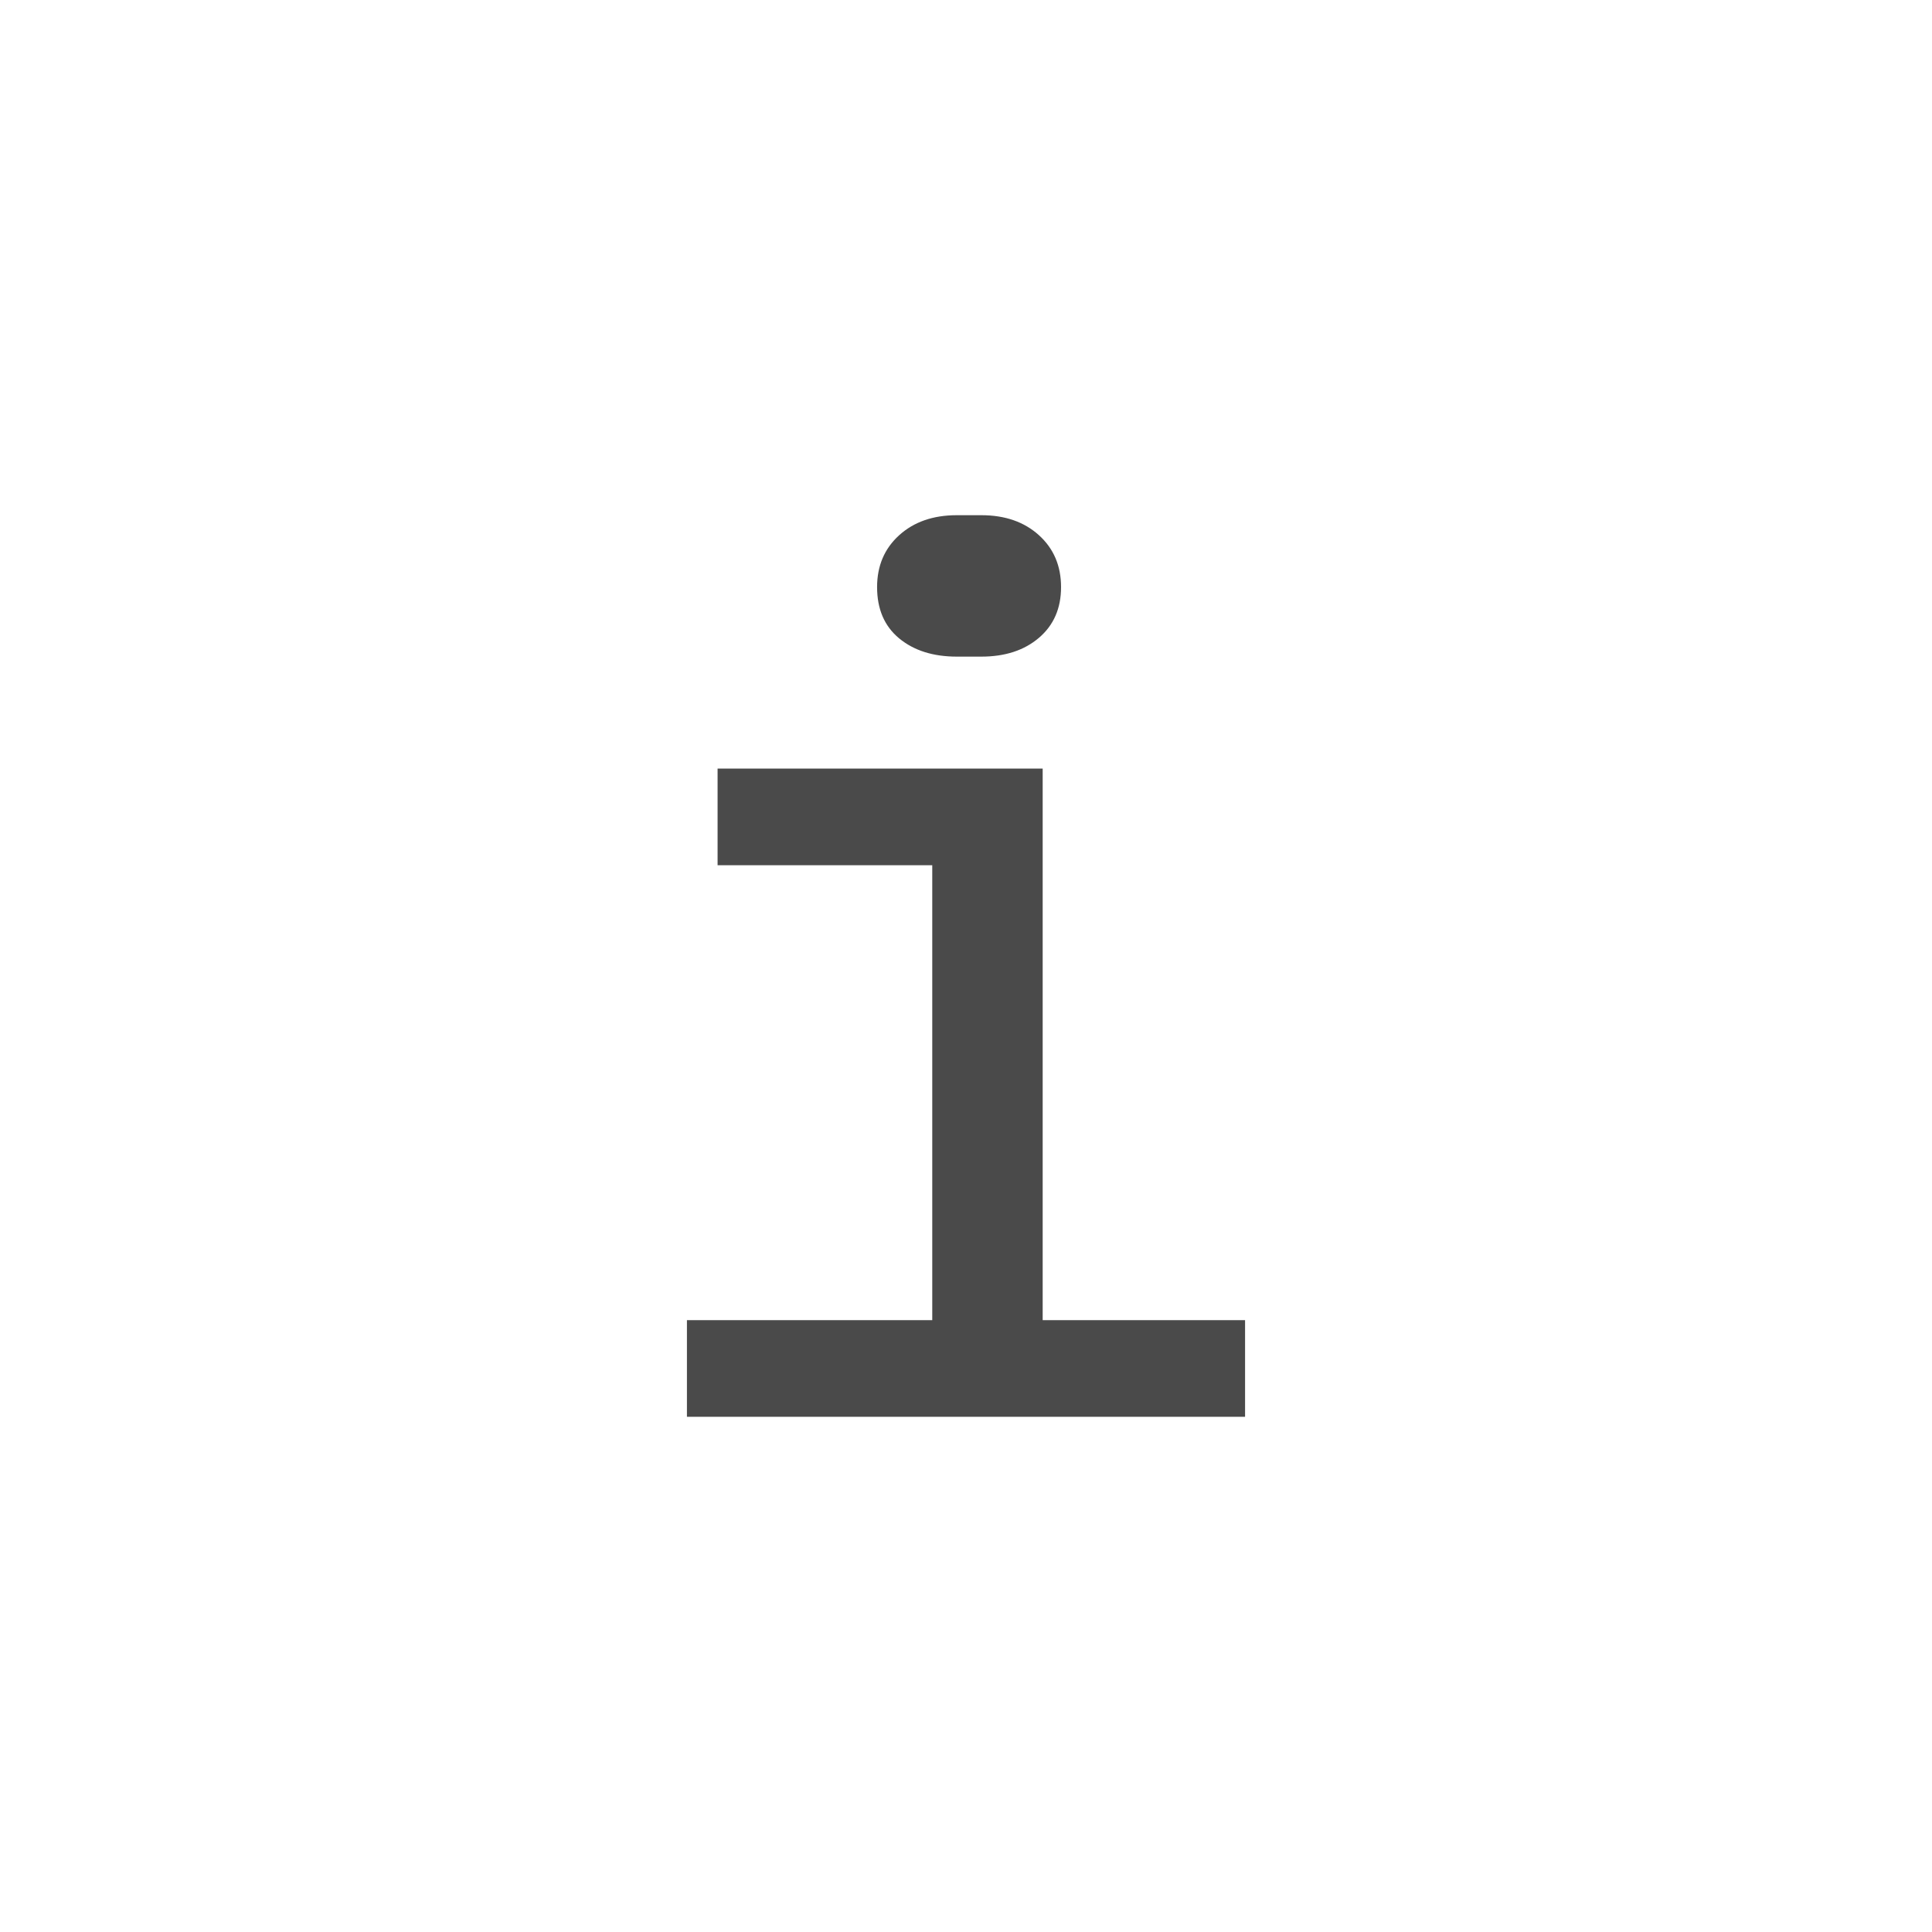
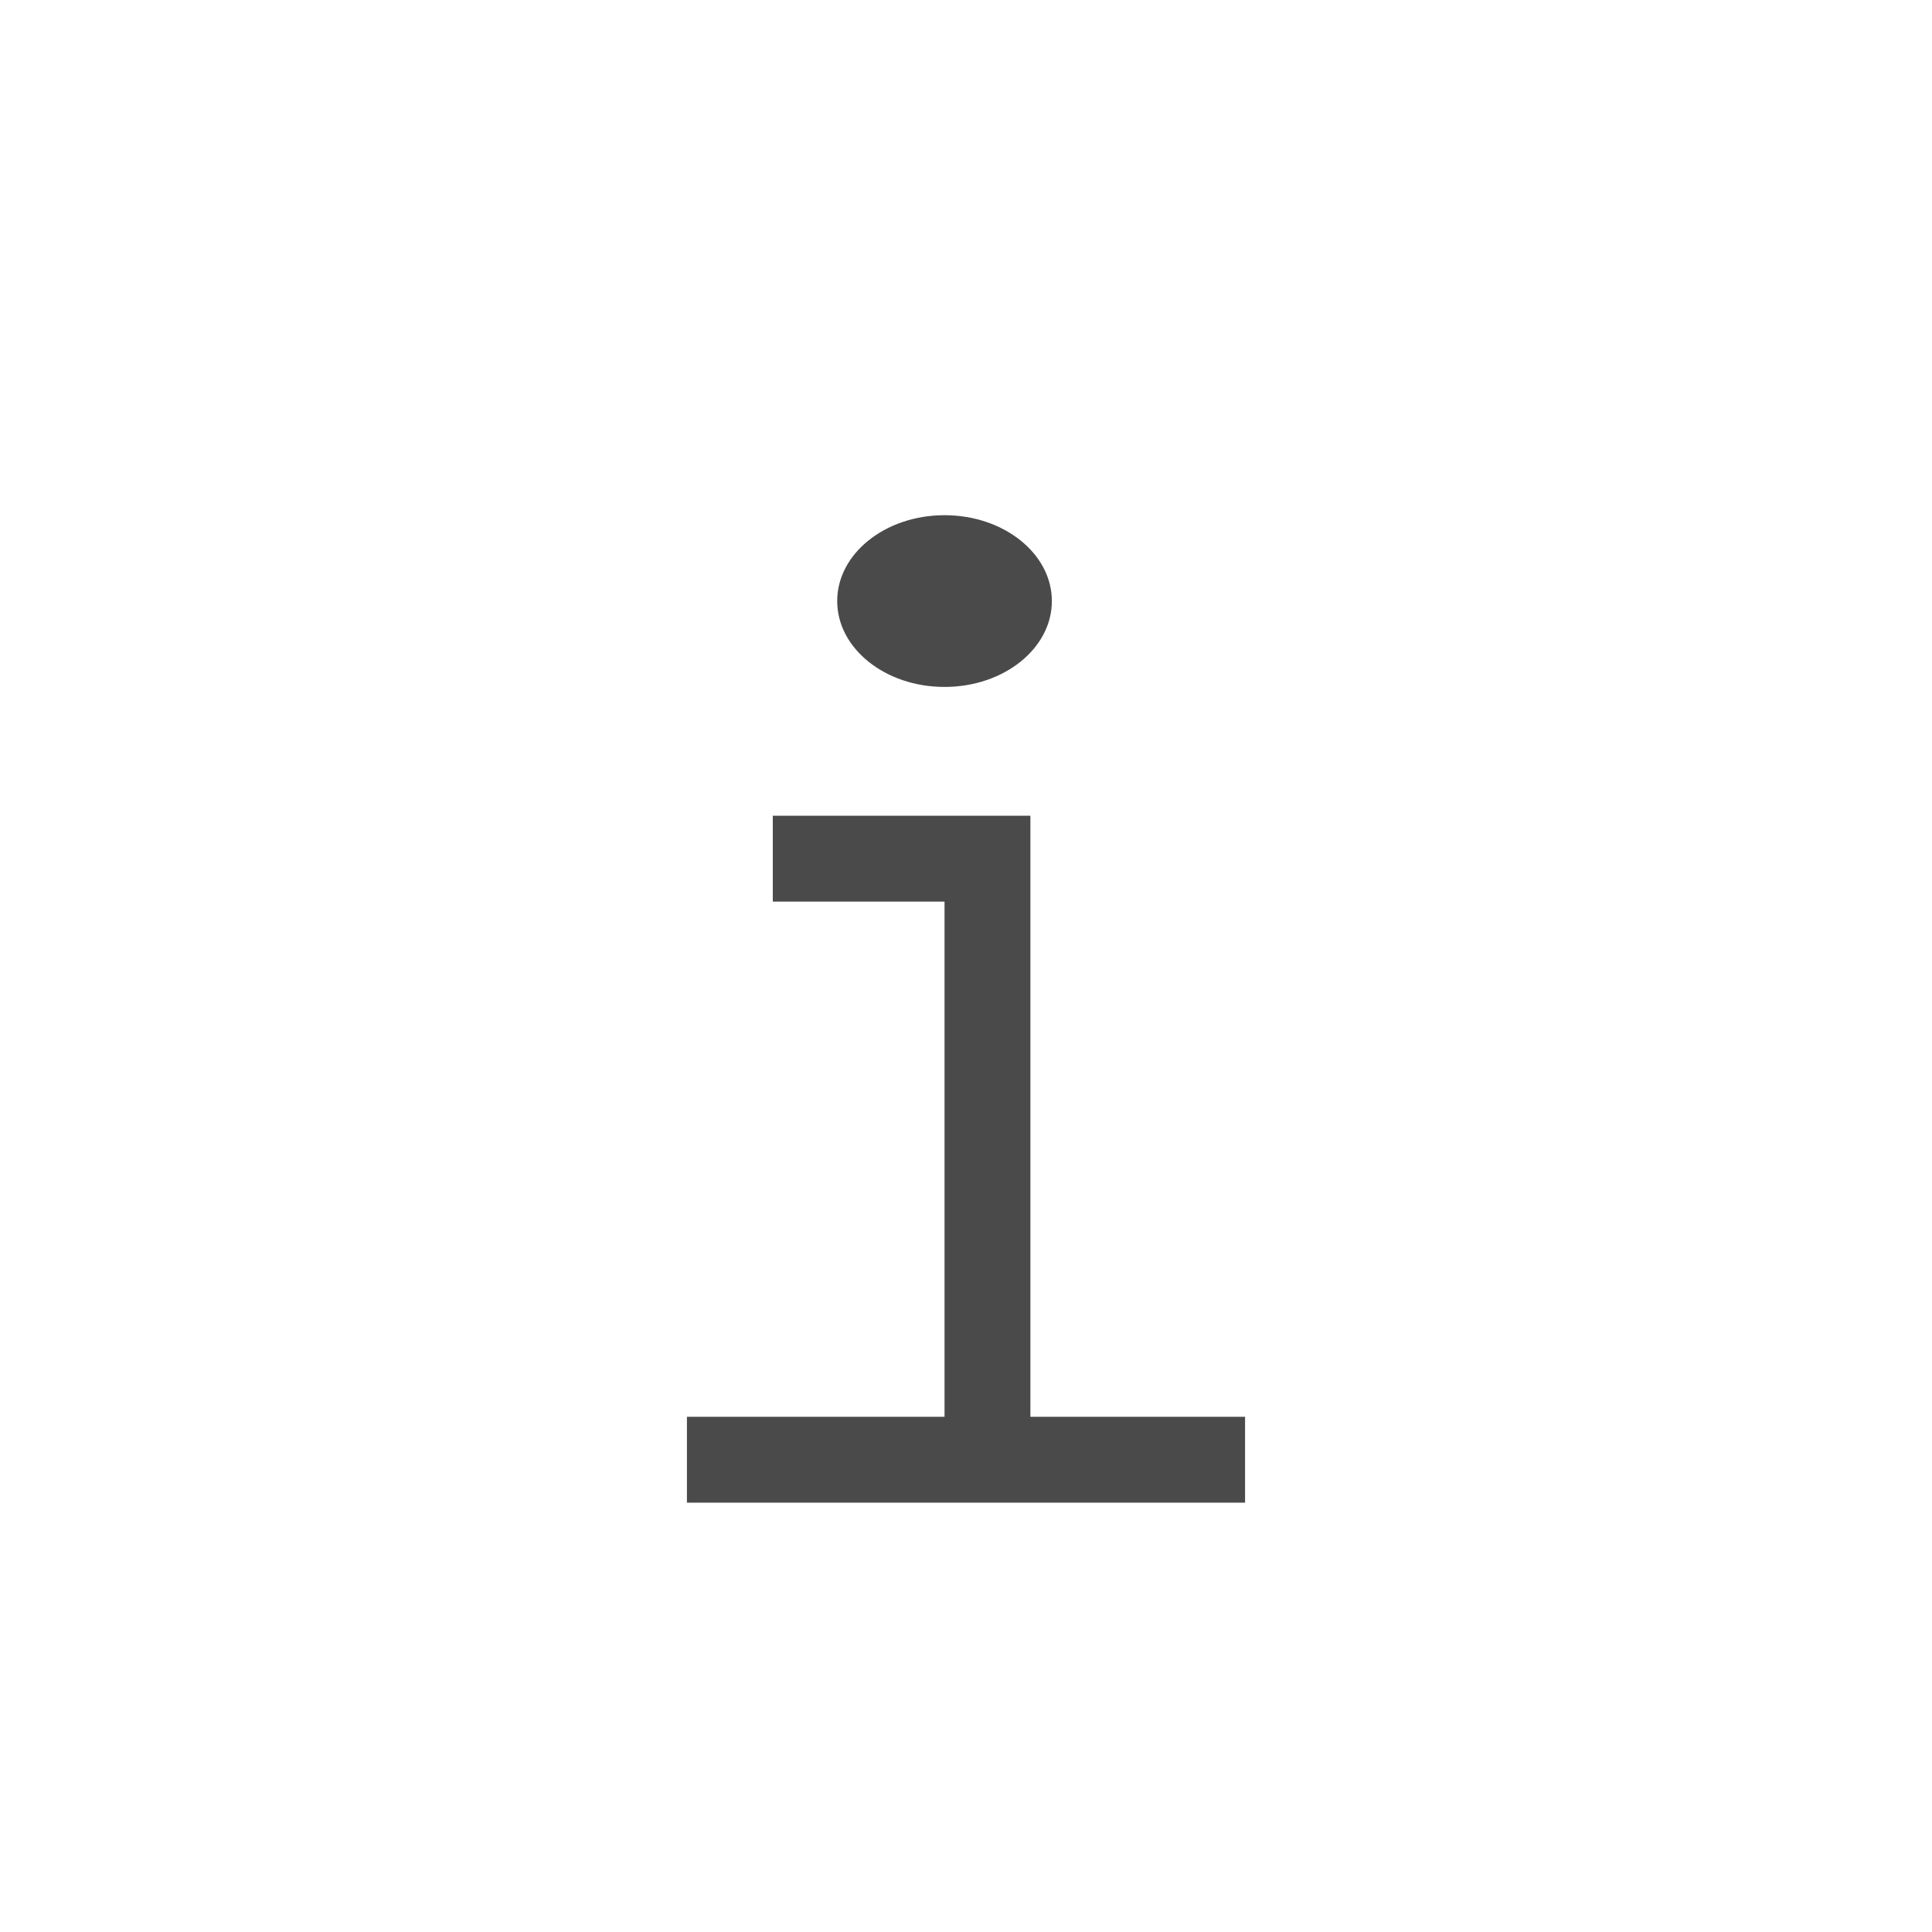
<svg xmlns="http://www.w3.org/2000/svg" width="45px" height="45px" viewBox="0 0 45 45" version="1.1">
  <g id="tabicon/-about-black" stroke="none" stroke-width="1" fill="none" fill-rule="evenodd">
-     <path d="M16,33 L16,30.749 L21.714,30.749 L21.714,20.153 L16.714,20.153 L16.714,17.902 L24.286,17.902 L24.286,30.749 L29,30.749 L29,33 L16,33 Z M22.286,12 L22.857,12 C23.41,12 23.857,12.156 24.2,12.467 C24.543,12.778 24.714,13.18 24.714,13.675 C24.714,14.169 24.543,14.562 24.2,14.855 C23.857,15.148 23.41,15.294 22.857,15.294 L22.286,15.294 C21.733,15.294 21.286,15.152 20.943,14.869 C20.6,14.585 20.429,14.187 20.429,13.675 C20.429,13.18 20.6,12.778 20.943,12.467 C21.286,12.156 21.733,12 22.286,12 Z" id="i" fill="#4A4A4A" fill-rule="nonzero" />
+     <polygon id="Path" fill="#4A4A4A" fill-rule="nonzero" points="16 35 16 33 22 33 22 21 18 21 18 19 24 19 24 33 29 33 29 35" />
+     <ellipse id="Oval" fill="#4A4A4A" cx="22" cy="14" rx="2.5" ry="2" />
  </g>
</svg>
